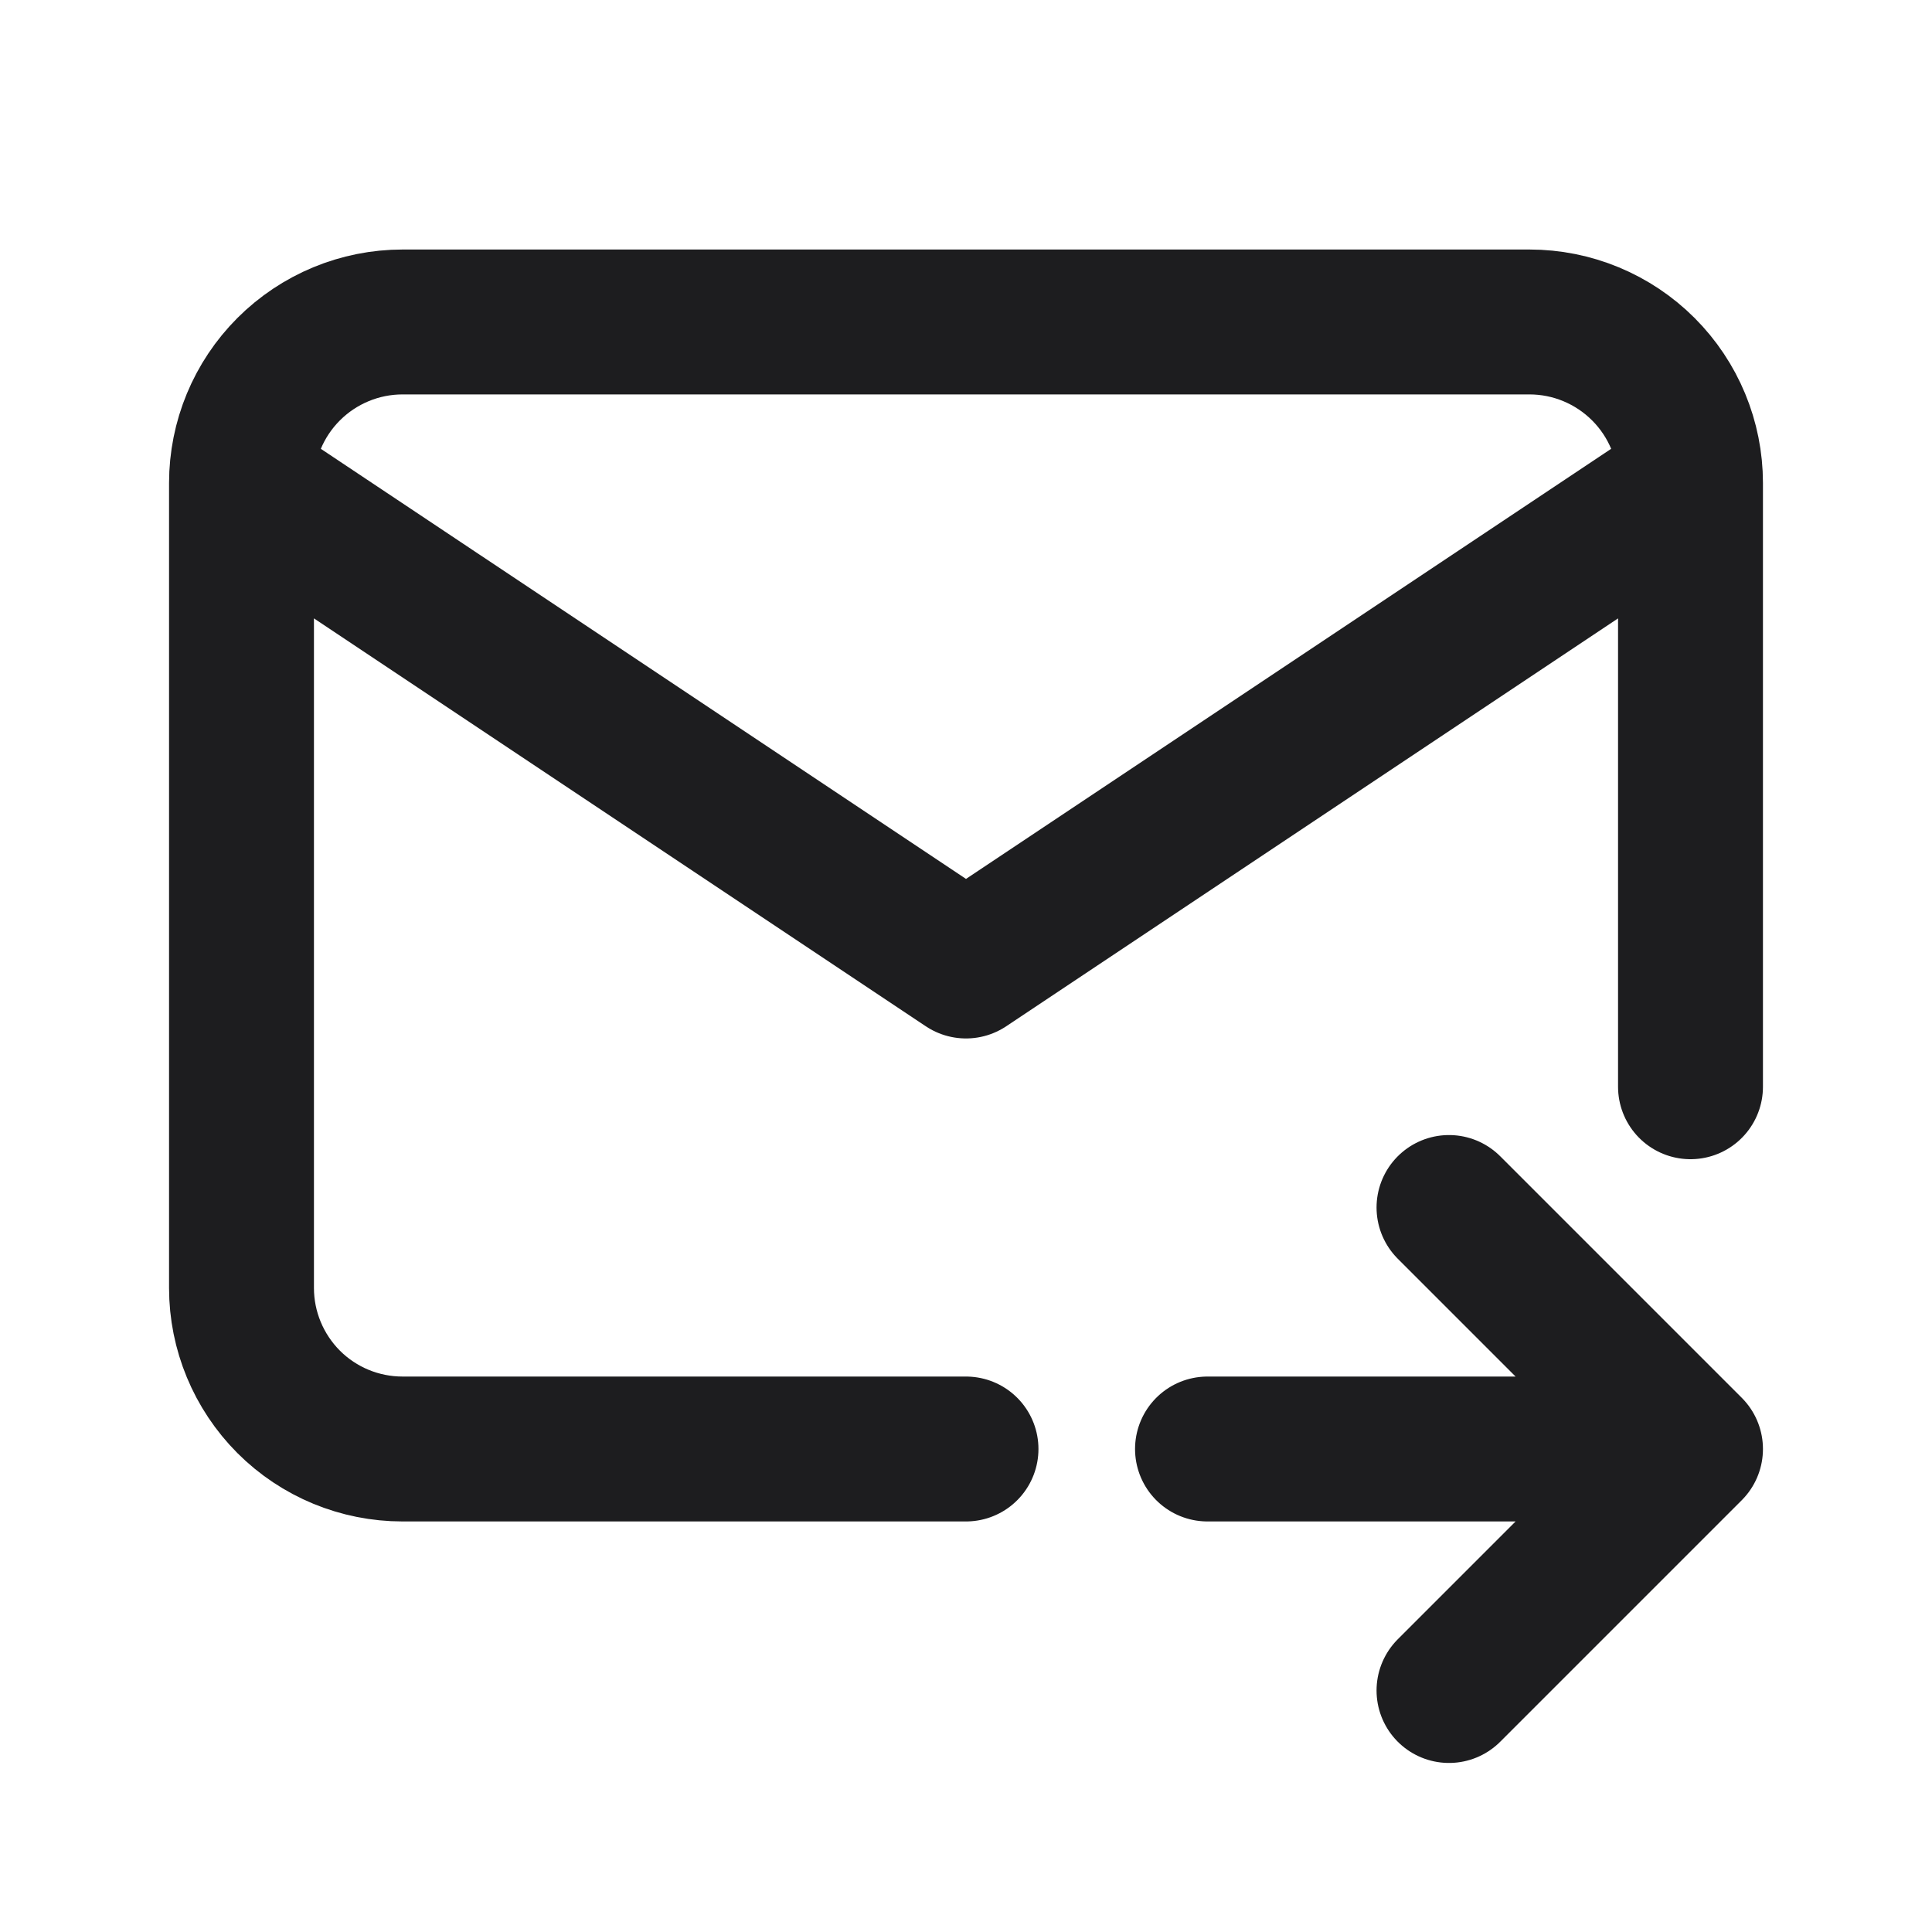
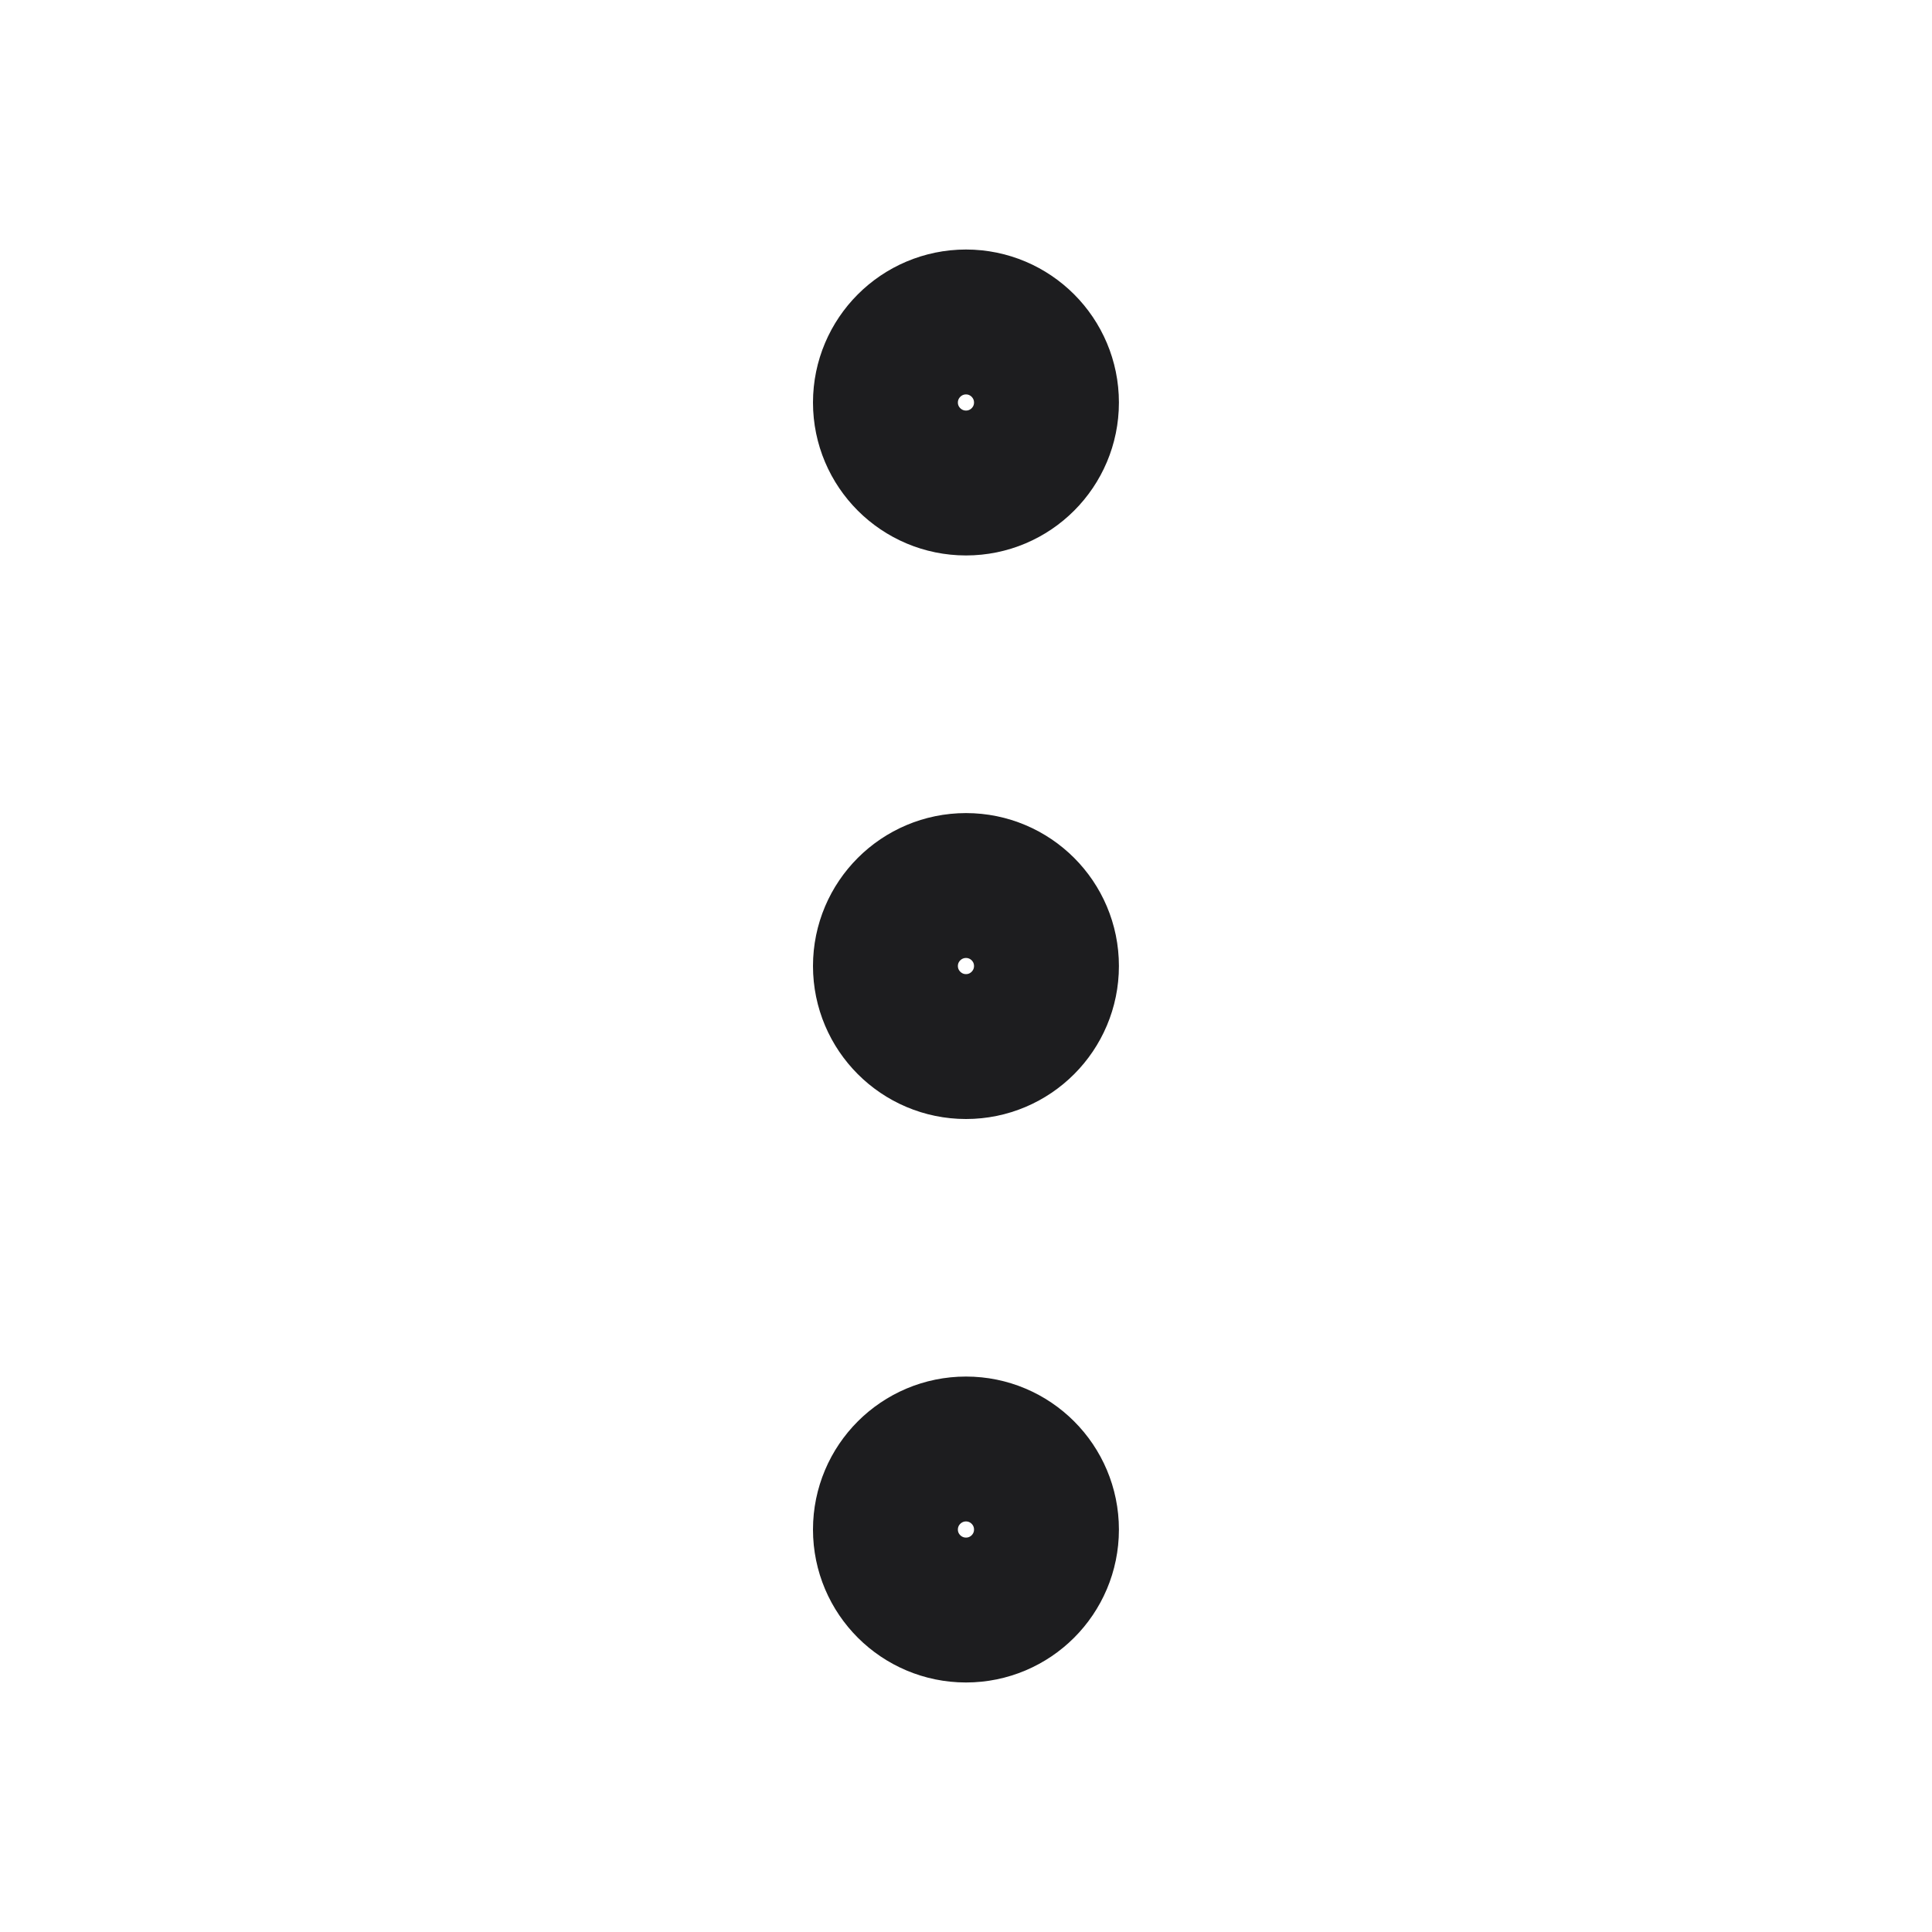
<svg xmlns="http://www.w3.org/2000/svg" width="20" height="20" viewBox="0 0 20 20" fill="none">
-   <path d="M10 15H4.167C3.725 15 3.301 14.825 2.988 14.512C2.676 14.199 2.5 13.775 2.5 13.334V5M2.5 5C2.5 4.558 2.676 4.134 2.988 3.822C3.301 3.509 3.725 3.333 4.167 3.333H15.833C16.275 3.333 16.699 3.509 17.012 3.822C17.324 4.134 17.5 4.558 17.5 5M2.5 5L10 10L17.5 5M17.5 5V11.25M12.5 15H17.5M17.5 15L15 12.5M17.5 15L15 17.5" stroke="#1D1D1F" stroke-width="1.5" stroke-linecap="round" stroke-linejoin="round" />
+   <path d="M10 10.834C10.46 10.834 10.833 10.46 10.833 10C10.833 9.54 10.46 9.167 10 9.167C9.54 9.167 9.166 9.54 9.166 10C9.166 10.46 9.54 10.834 10 10.834Z" stroke="#1D1D1F" stroke-width="1.5" stroke-linecap="round" stroke-linejoin="round" />
+   <path d="M10 16.667C10.46 16.667 10.833 16.294 10.833 15.834C10.833 15.373 10.46 15 10 15C9.54 15 9.166 15.373 9.166 15.834C9.166 16.294 9.54 16.667 10 16.667Z" stroke="#1D1D1F" stroke-width="1.5" stroke-linecap="round" stroke-linejoin="round" />
+   <path d="M10 5C10.46 5 10.833 4.627 10.833 4.167C10.833 3.707 10.46 3.333 10 3.333C9.54 3.333 9.166 3.707 9.166 4.167C9.166 4.627 9.54 5 10 5Z" stroke="#1D1D1F" stroke-width="1.5" stroke-linecap="round" stroke-linejoin="round" />
</svg>
